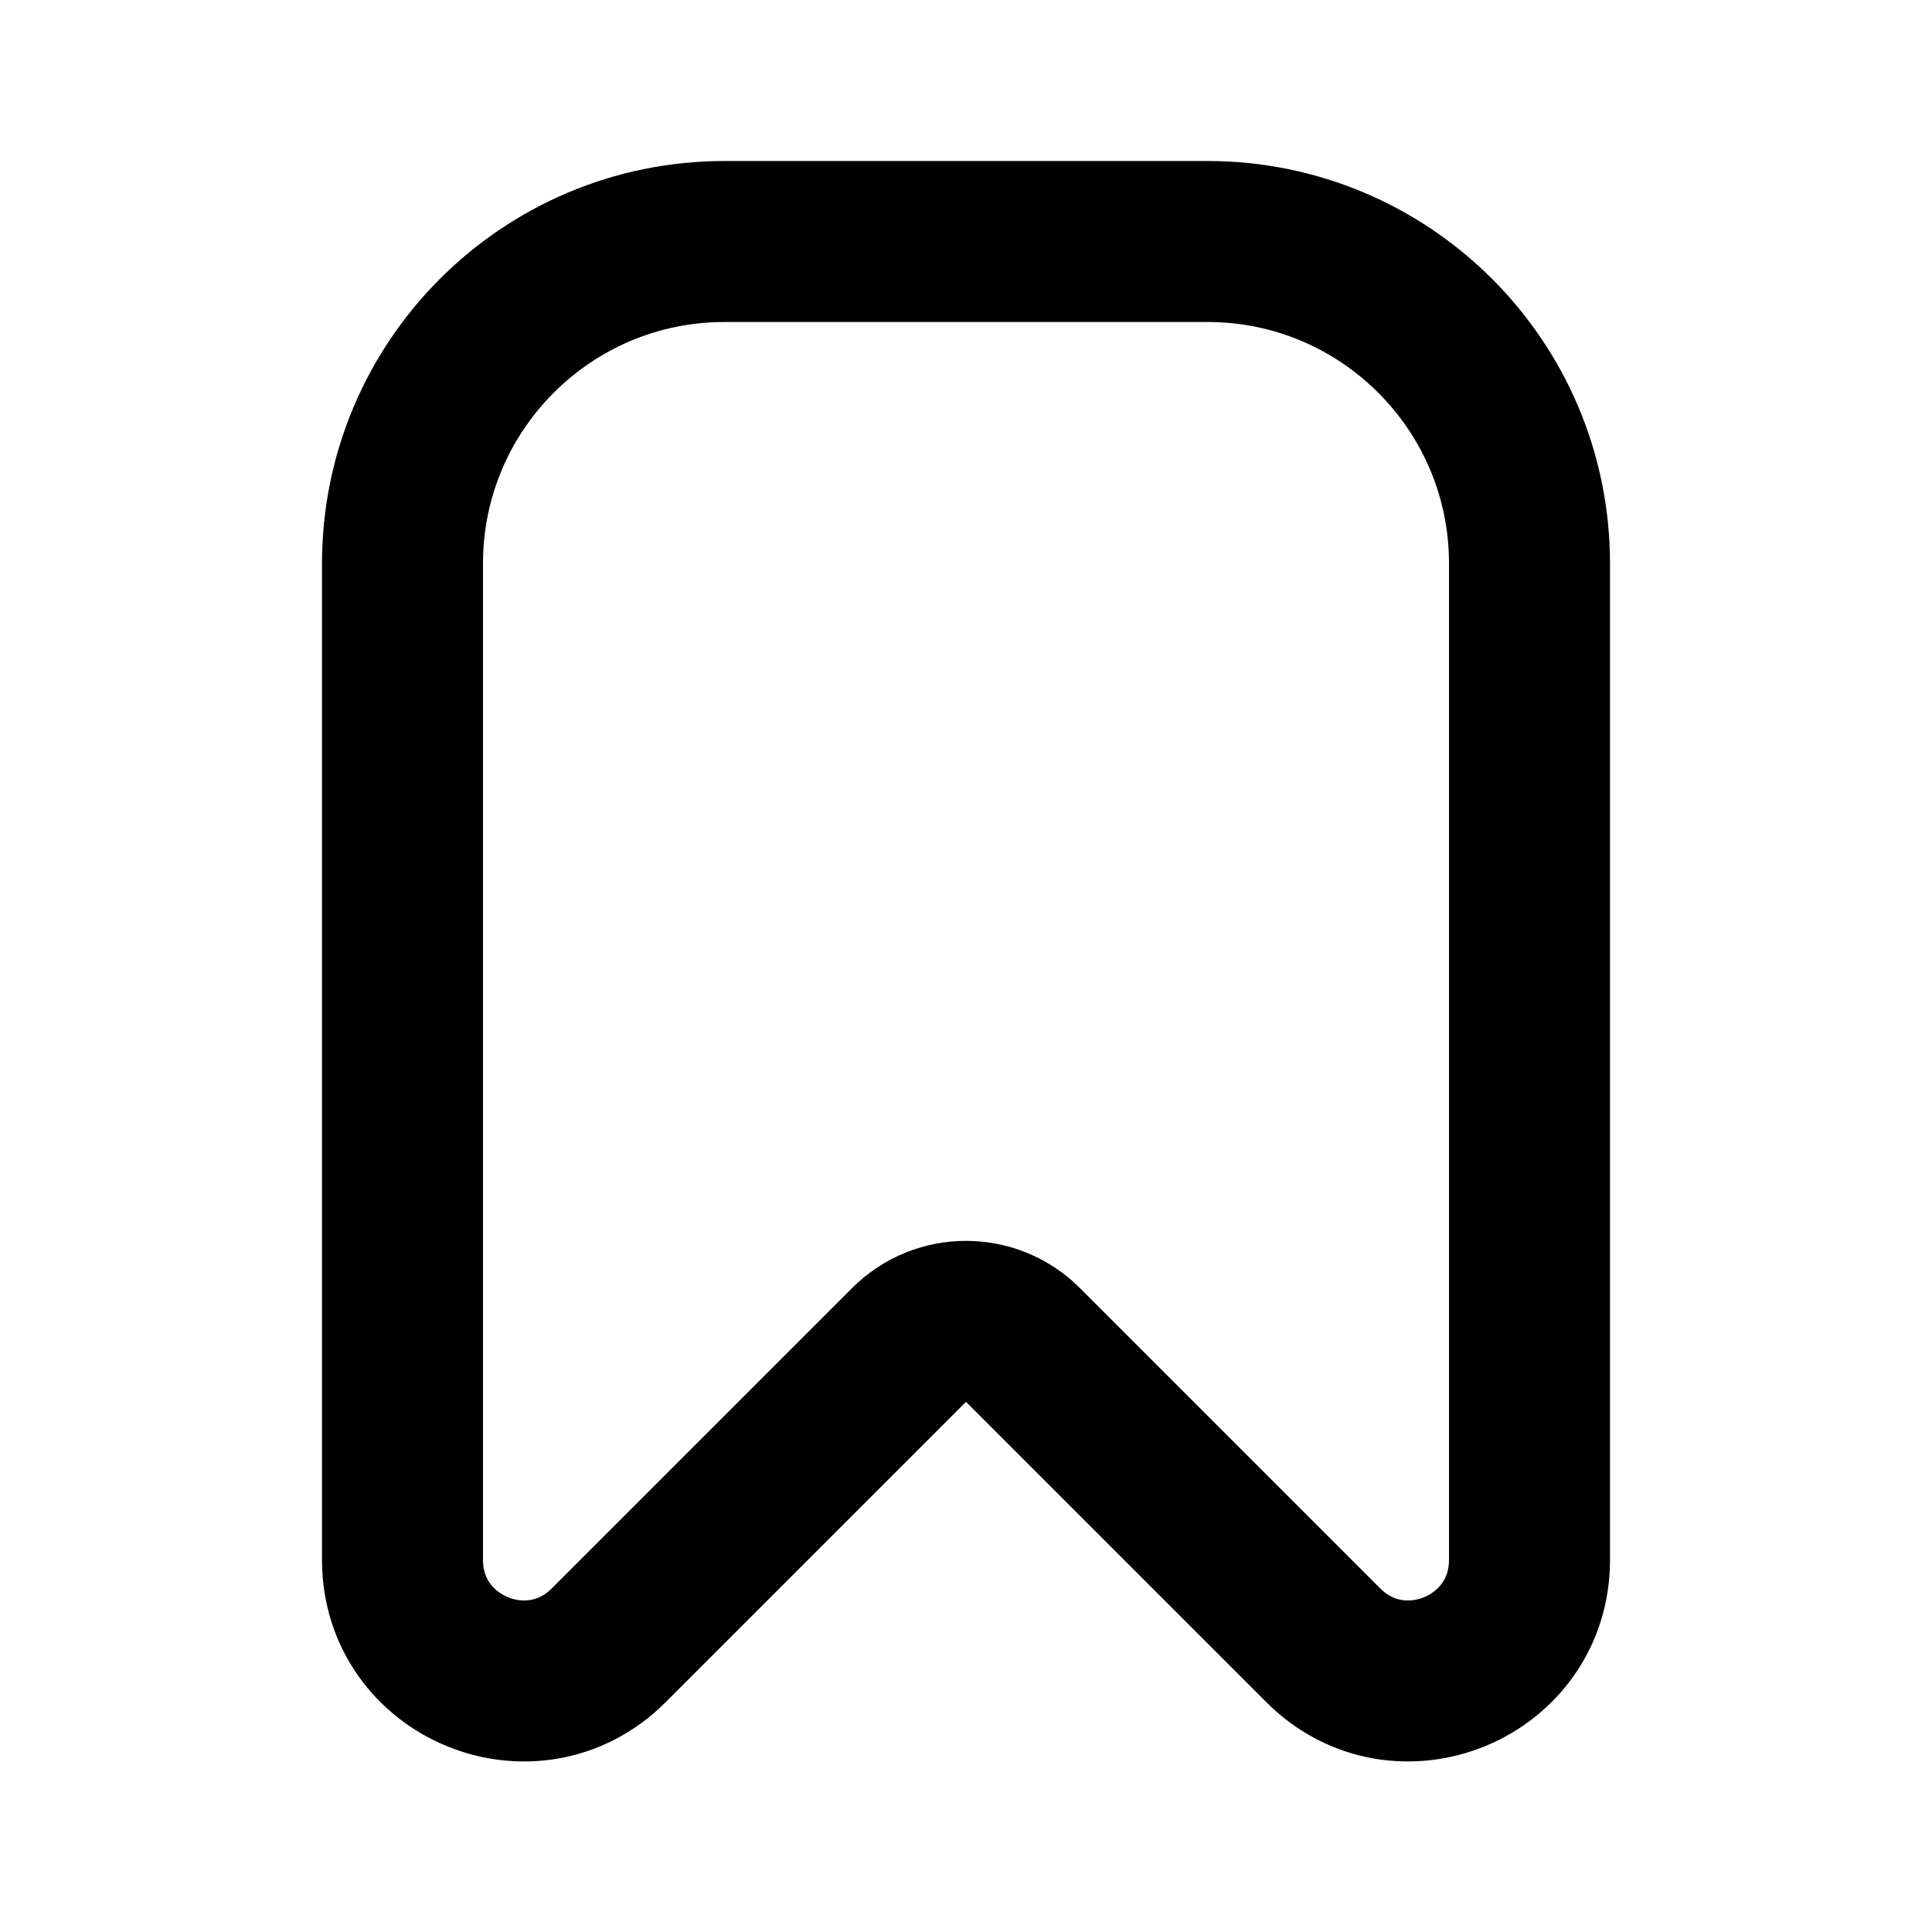
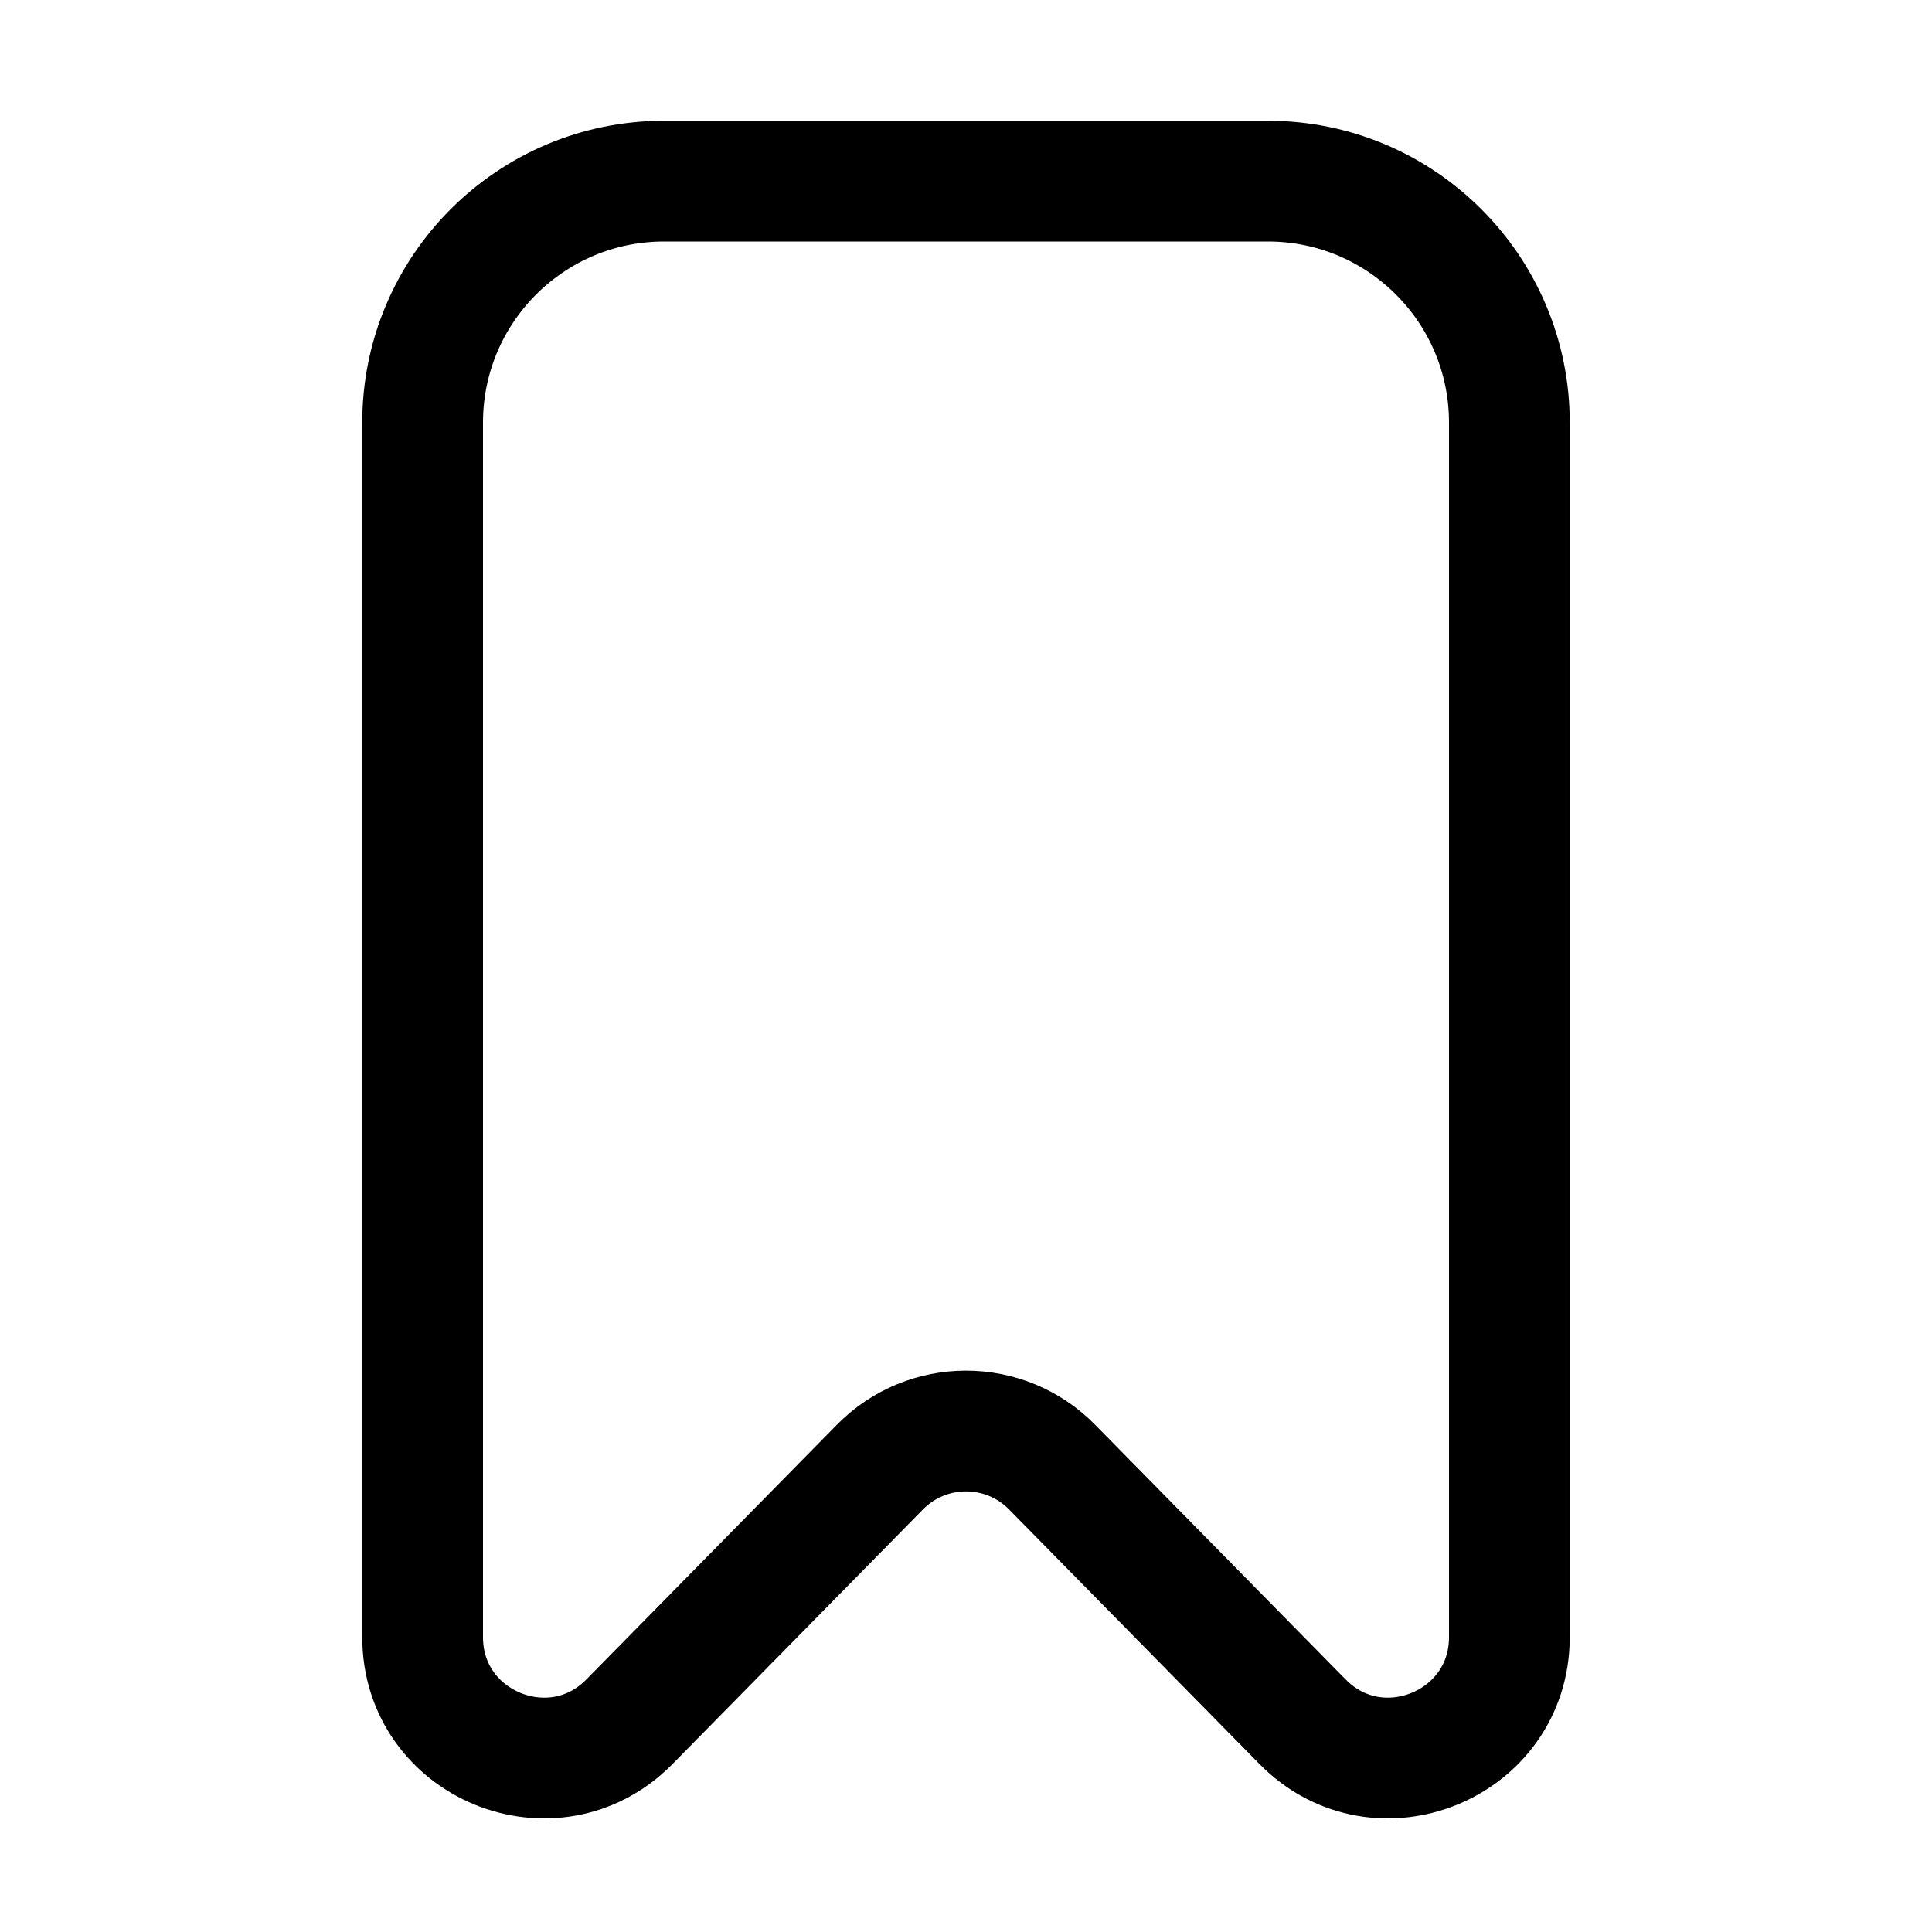
- <svg xmlns="http://www.w3.org/2000/svg" width="24" height="24" viewBox="0 0 24 24" fill="none">
-   <path d="M15 3H9C6.791 3 5 4.791 5 7V19.379C5 20.715 6.616 21.384 7.561 20.439L11.293 16.707C11.683 16.317 12.317 16.317 12.707 16.707L16.439 20.439C17.384 21.384 19 20.715 19 19.379V7C19 4.791 17.209 3 15 3Z" stroke="black" stroke-width="2" />
+ <svg xmlns="http://www.w3.org/2000/svg" width="32" height="32" viewBox="0 0 32 32" fill="none">
+   <path d="M21 3H11C8.791 3 7 4.791 7 7V27.115C7 28.904 9.171 29.793 10.426 28.517L14.574 24.3C15.358 23.503 16.642 23.503 17.426 24.3L21.574 28.517C22.829 29.793 25 28.904 25 27.115V7C25 4.791 23.209 3 21 3Z" stroke="black" stroke-width="2" />
</svg>
